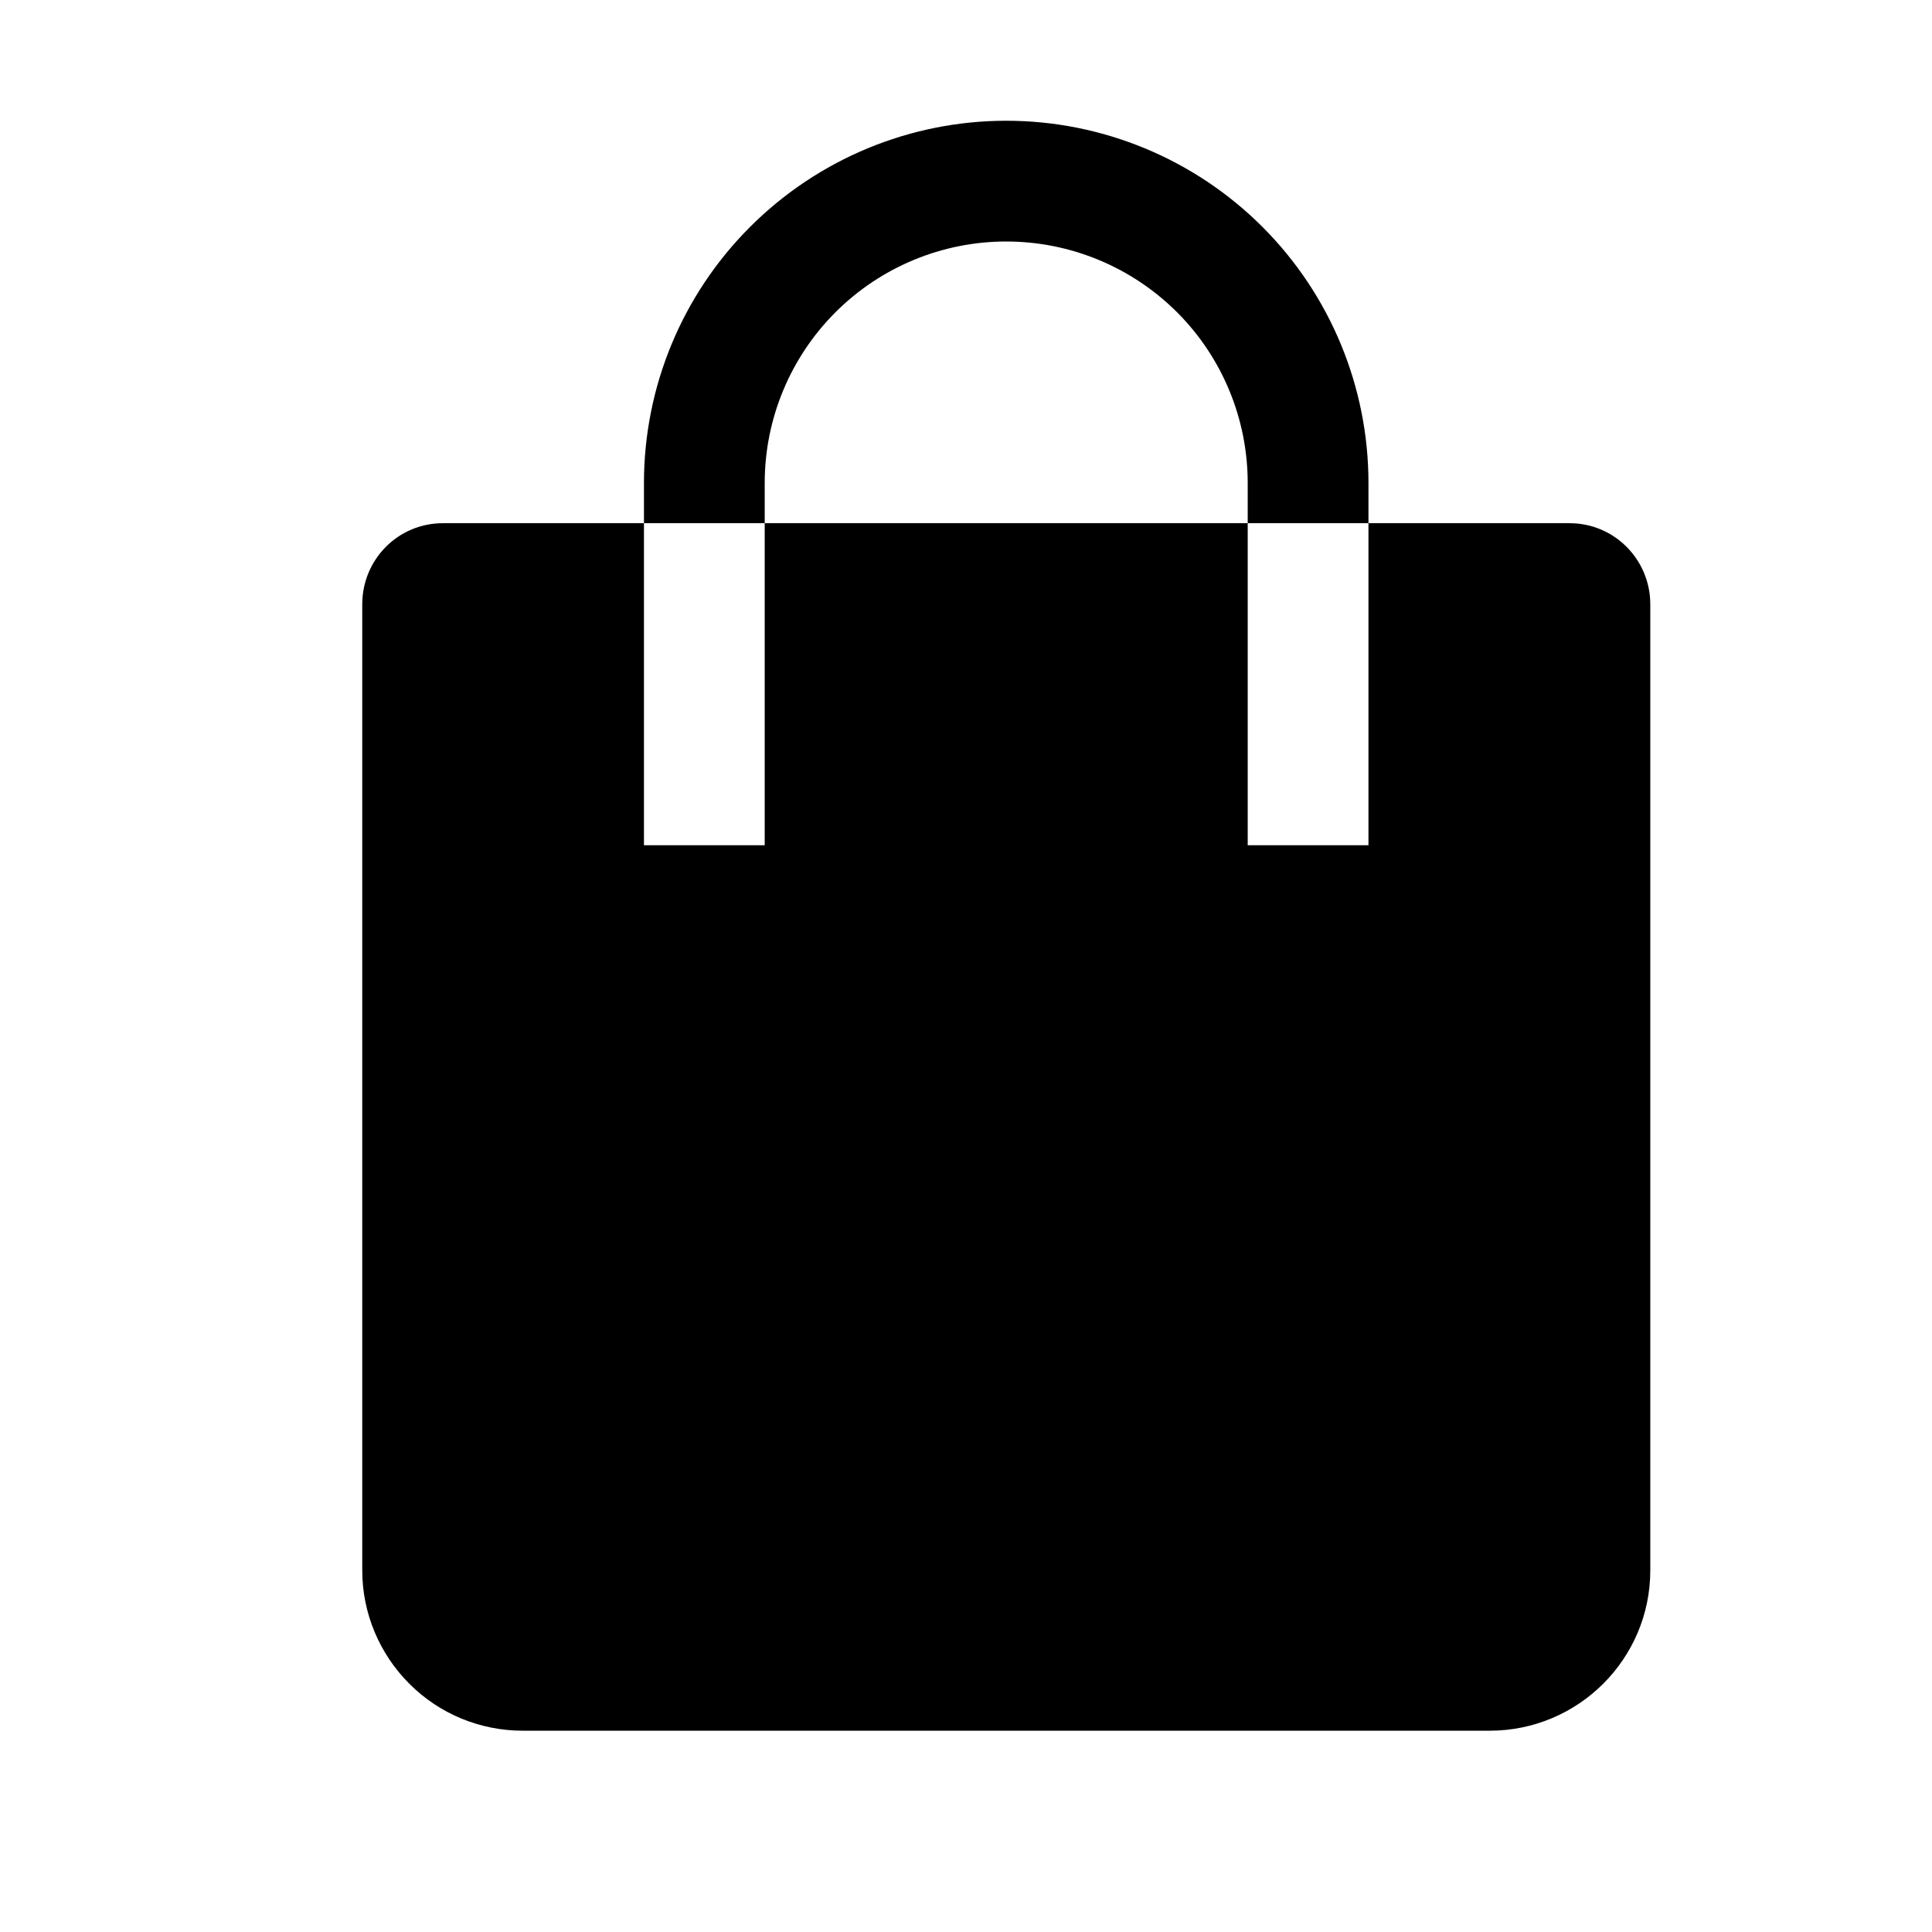
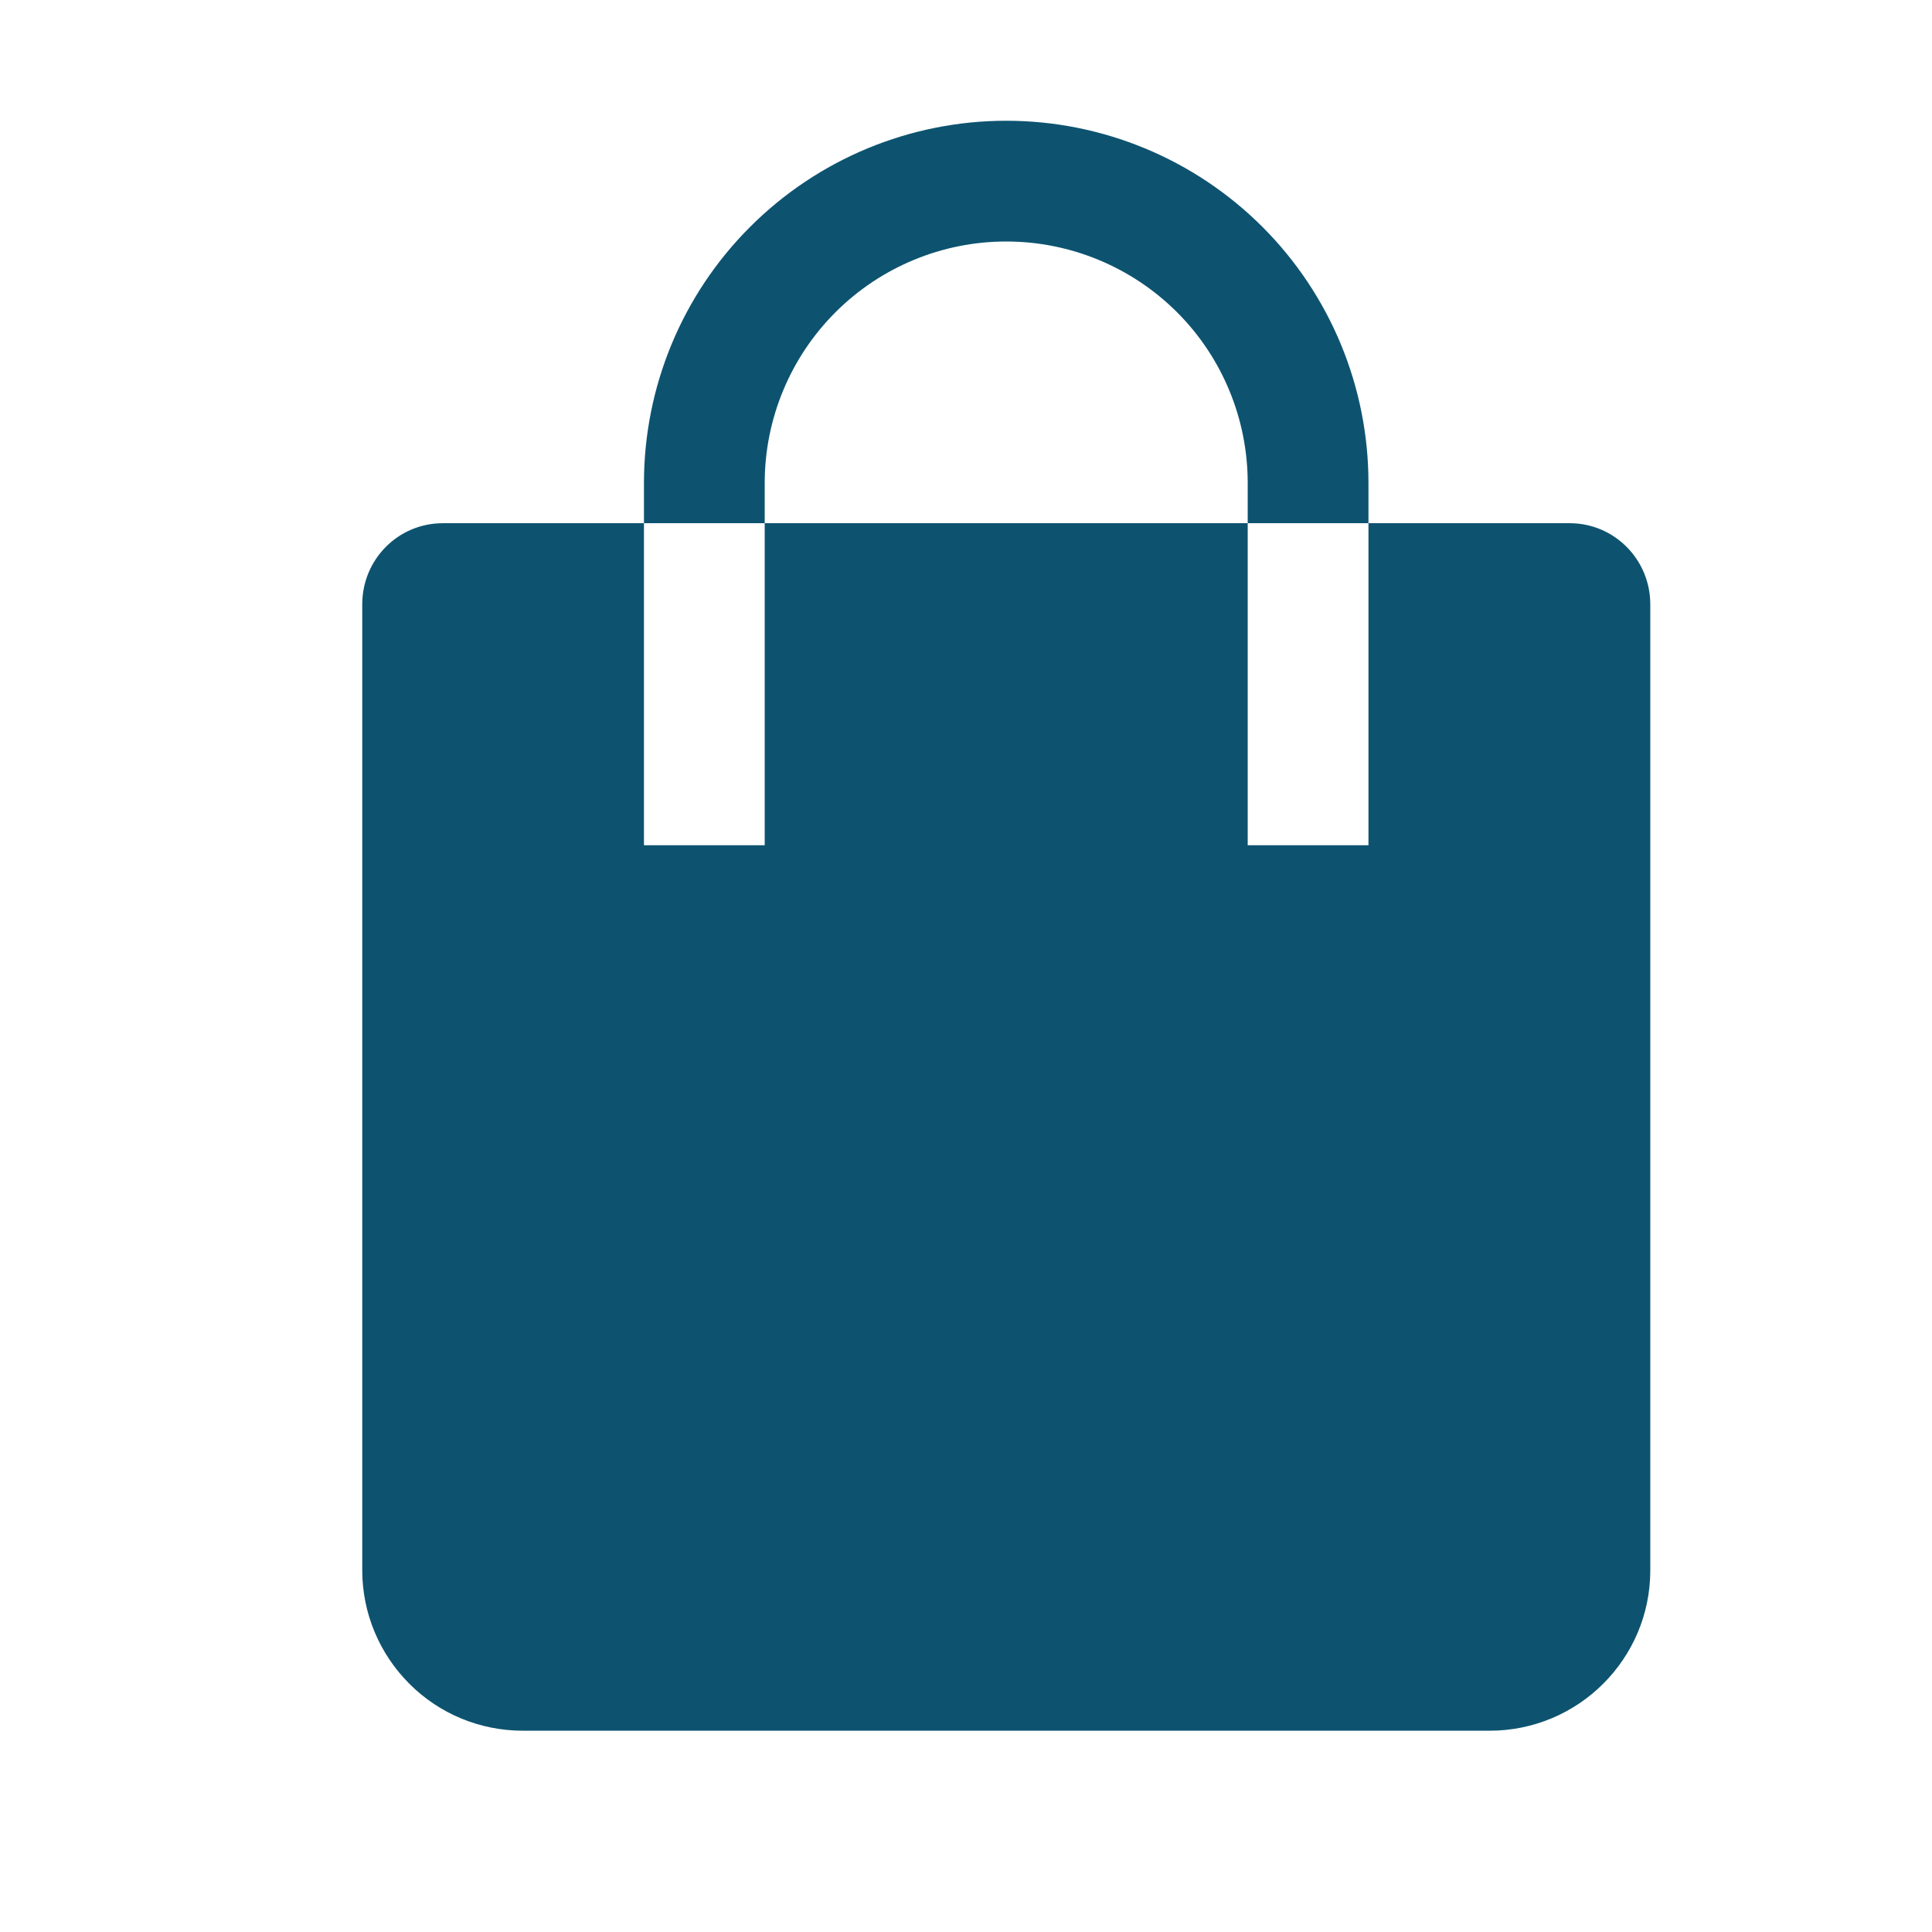
<svg xmlns="http://www.w3.org/2000/svg" width="16" height="16" viewBox="0 0 16 16" fill="currentColor">
  <g id="state=filled">
-     <path id="Vector" fill-rule="evenodd" clip-rule="evenodd" d="M5.333 4.333V4C5.333 3.204 5.649 2.441 6.212 1.879C6.775 1.316 7.538 1 8.333 1C9.129 1 9.892 1.316 10.455 1.879C11.017 2.441 11.333 3.204 11.333 4V4.333H13C13.368 4.333 13.667 4.633 13.667 5.005V13.005C13.667 13.739 13.07 14.333 12.337 14.333H4.329C3.977 14.333 3.639 14.194 3.39 13.944C3.141 13.695 3 13.358 3 13.005V5.005C3 4.633 3.297 4.333 3.667 4.333H5.333ZM6.333 4.333H10.333V4C10.333 3.47 10.123 2.961 9.748 2.586C9.372 2.211 8.864 2 8.333 2C7.803 2 7.294 2.211 6.919 2.586C6.544 2.961 6.333 3.47 6.333 4V4.333ZM5.333 4.333V7H6.333V4.333H5.333ZM10.333 4.333V7H11.333V4.333H10.333Z" fill="black" />
+     <path id="Vector" fill-rule="evenodd" clip-rule="evenodd" d="M5.333 4.333V4C5.333 3.204 5.649 2.441 6.212 1.879C6.775 1.316 7.538 1 8.333 1C9.129 1 9.892 1.316 10.455 1.879C11.017 2.441 11.333 3.204 11.333 4V4.333H13C13.368 4.333 13.667 4.633 13.667 5.005V13.005C13.667 13.739 13.07 14.333 12.337 14.333H4.329C3.977 14.333 3.639 14.194 3.39 13.944C3.141 13.695 3 13.358 3 13.005V5.005C3 4.633 3.297 4.333 3.667 4.333H5.333ZM6.333 4.333H10.333V4C10.333 3.47 10.123 2.961 9.748 2.586C9.372 2.211 8.864 2 8.333 2C7.803 2 7.294 2.211 6.919 2.586C6.544 2.961 6.333 3.47 6.333 4V4.333ZM5.333 4.333V7H6.333V4.333H5.333ZM10.333 4.333V7H11.333V4.333H10.333Z" fill="#0d5370" />
  </g>
</svg>
